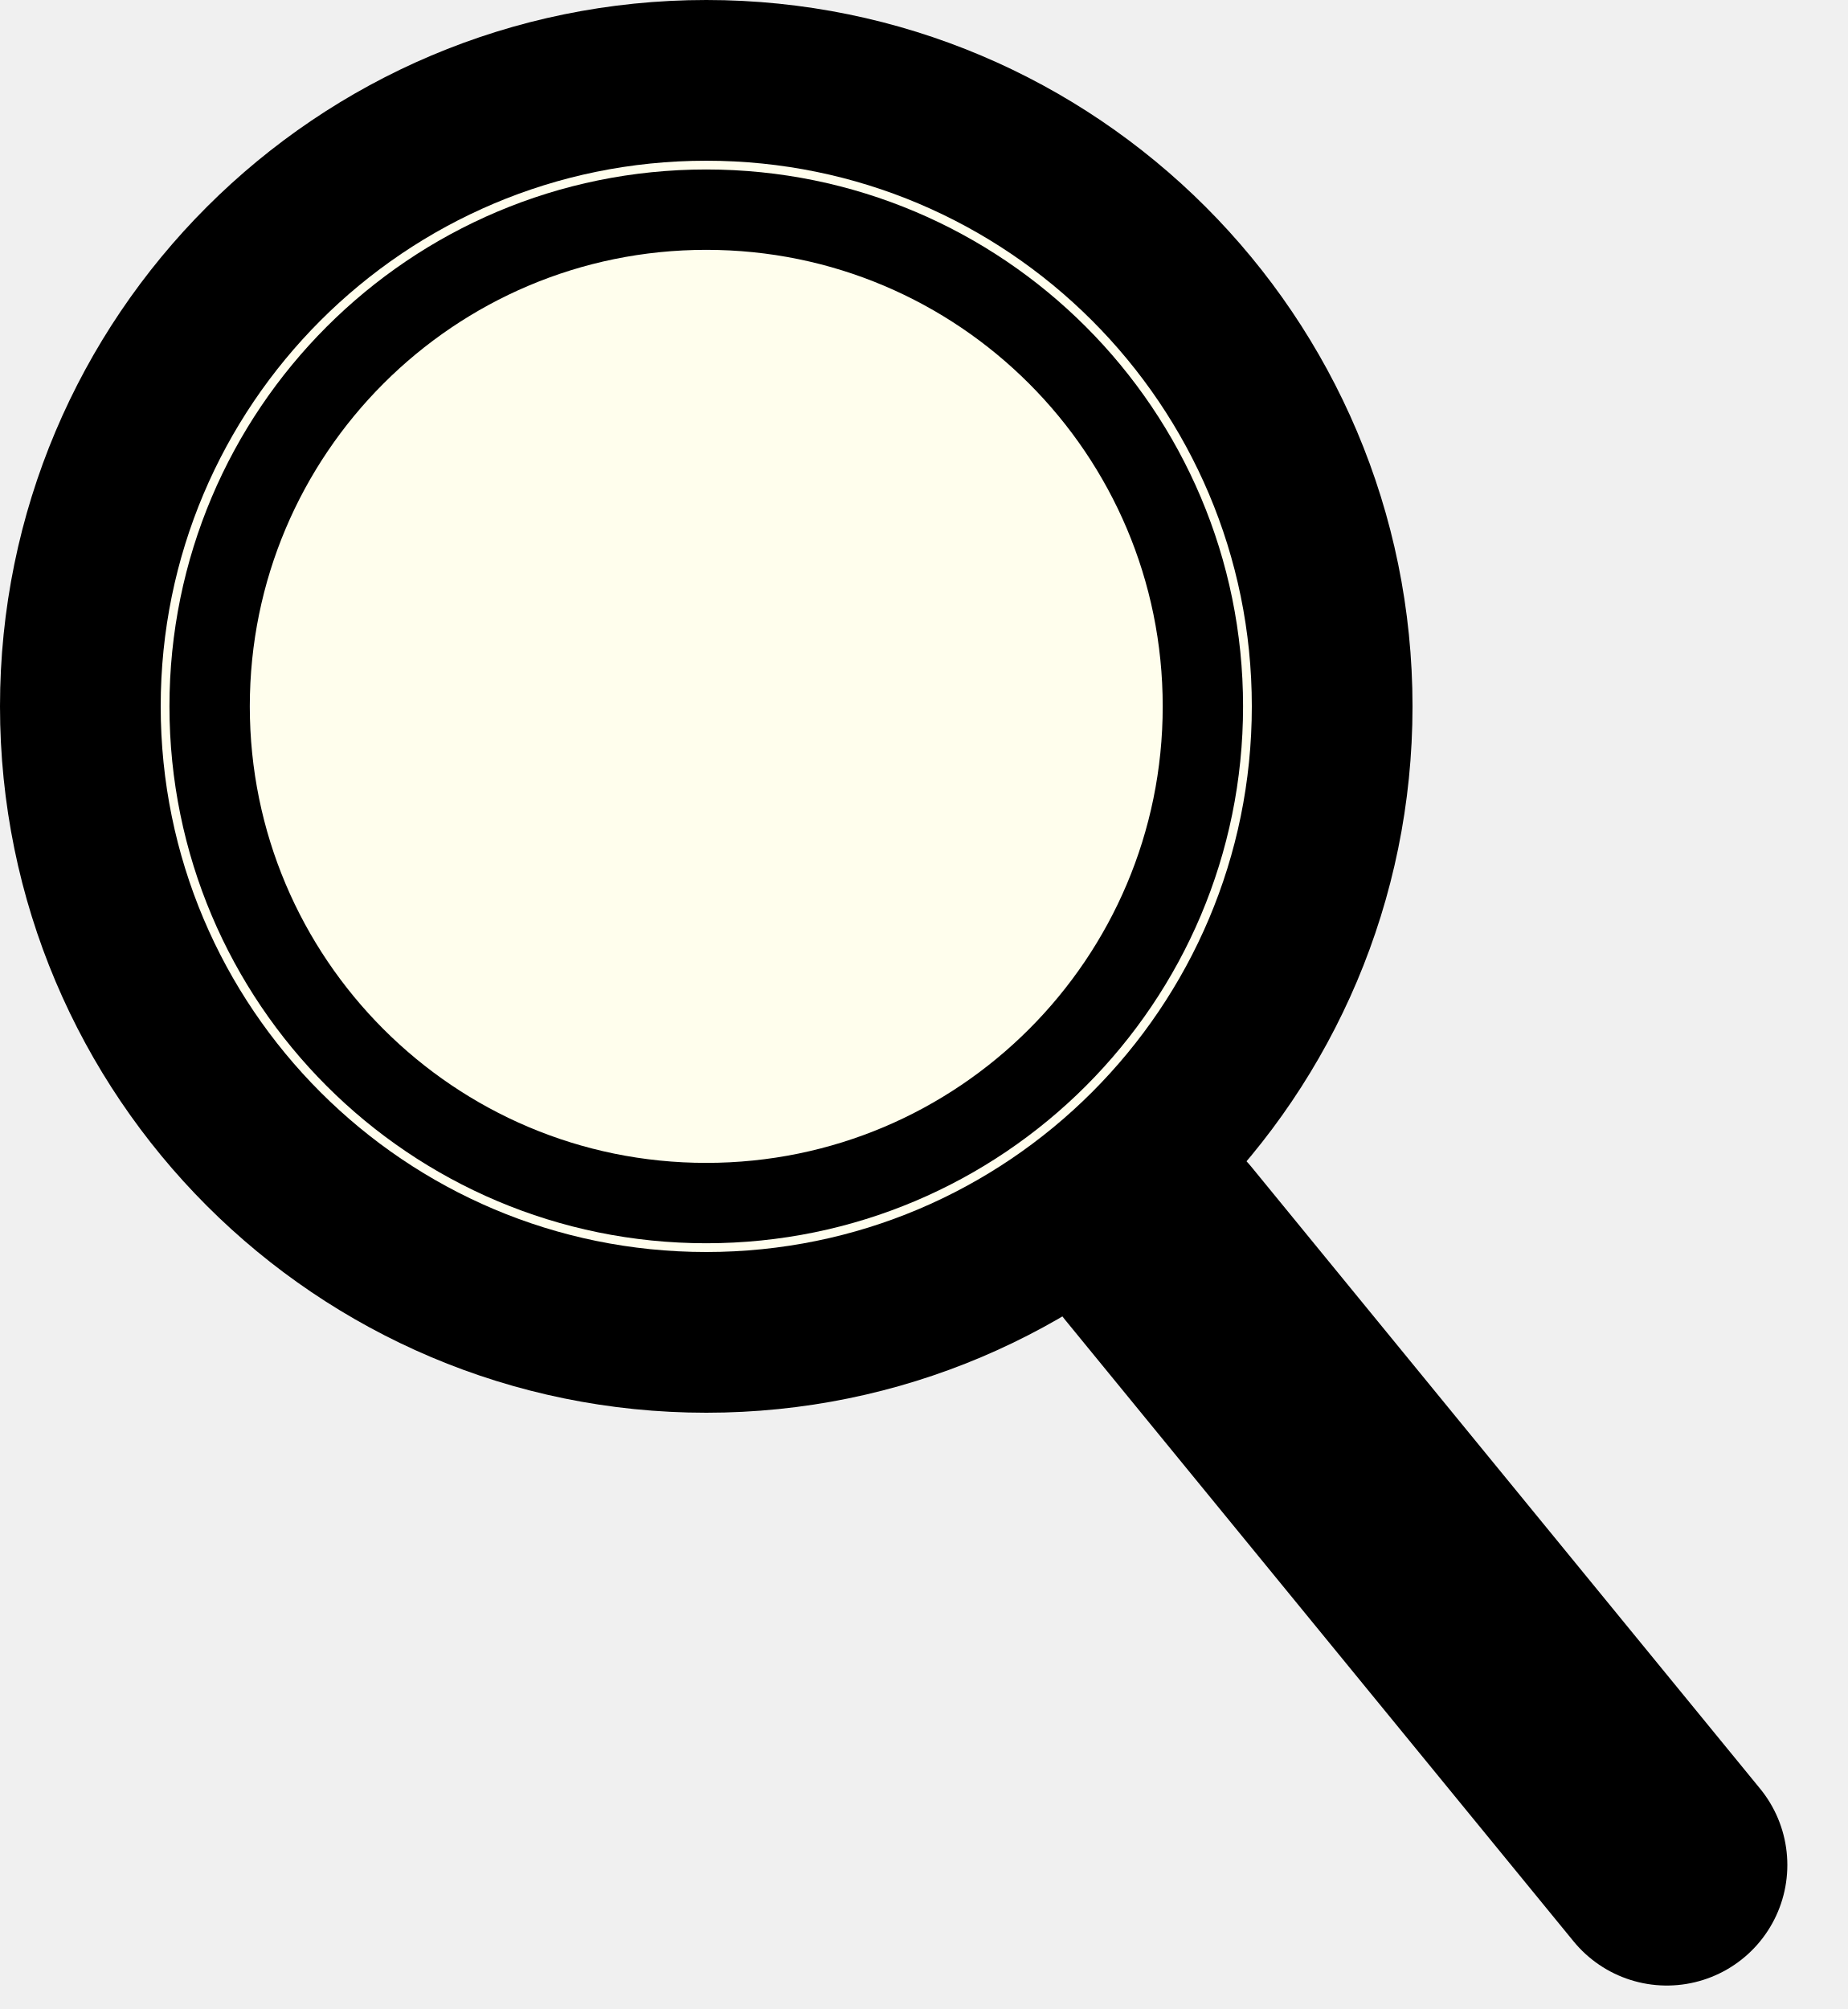
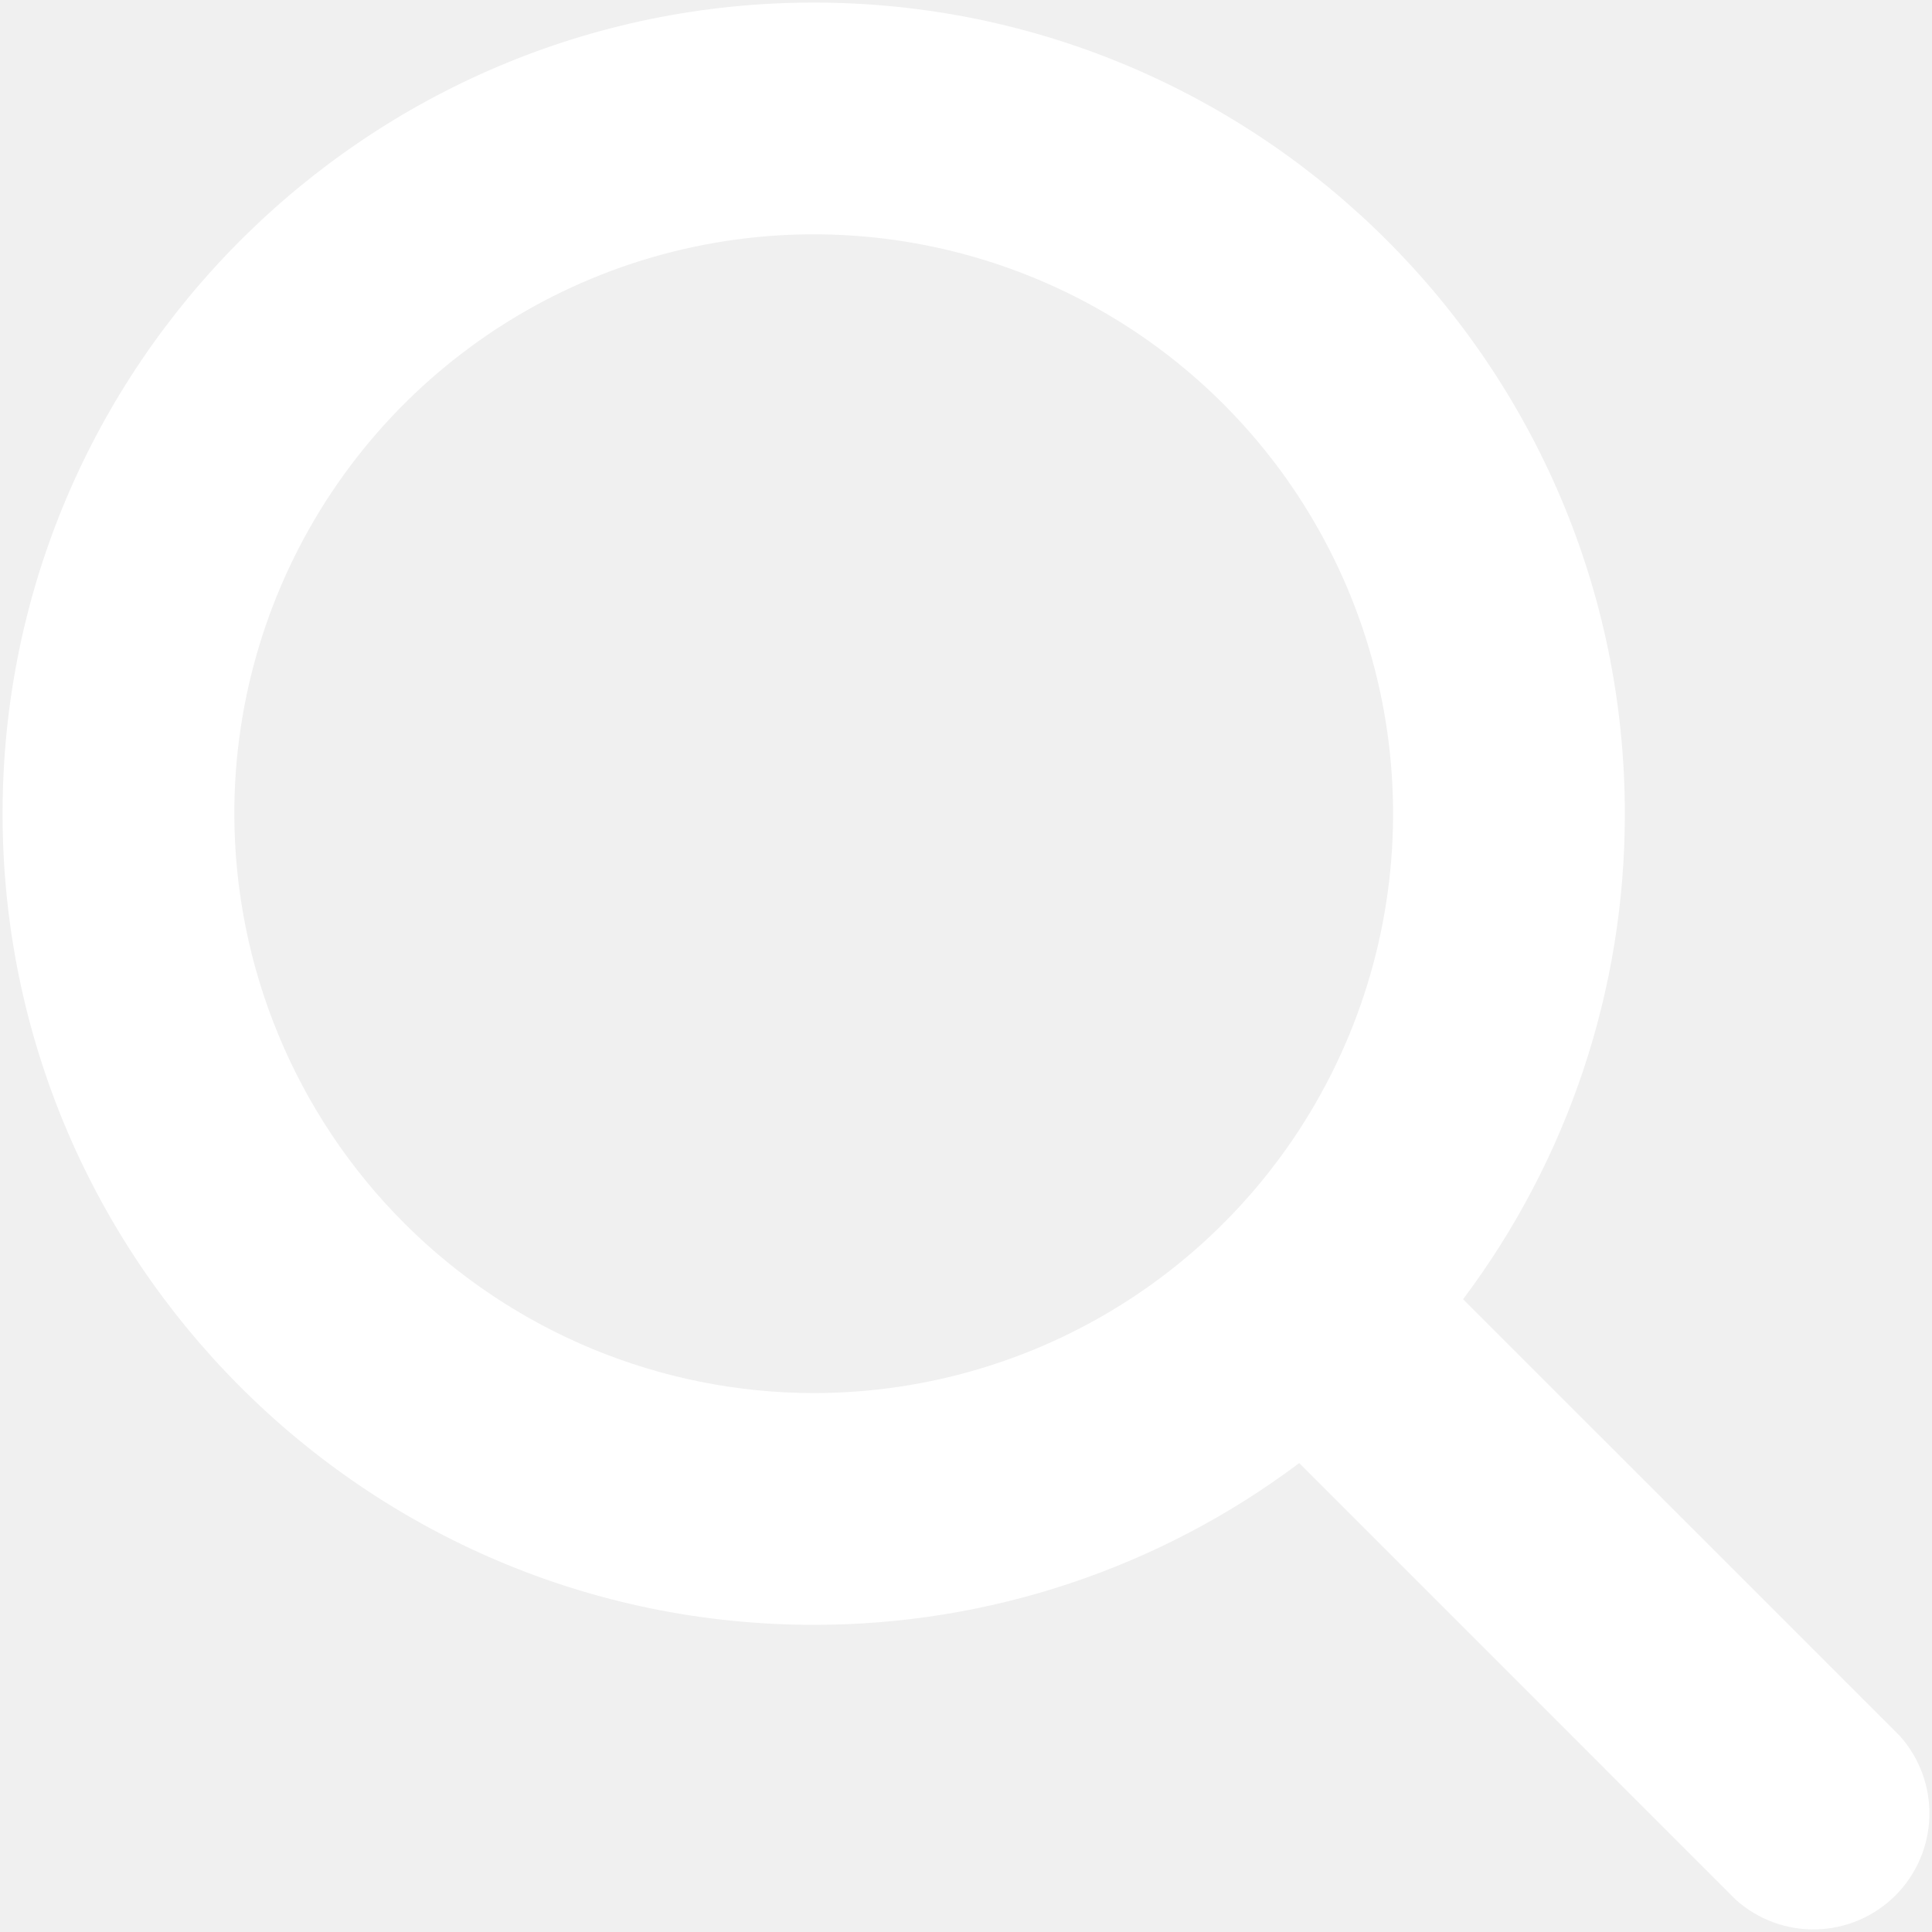
- <svg xmlns="http://www.w3.org/2000/svg" width="23" height="25" viewBox="0 0 23 25" fill="none">
-   <circle cx="8.79" cy="8.79" r="7.79" fill="#FFFEED" stroke="black" stroke-width="2" />
-   <circle cx="8.79" cy="8.79" r="6.181" fill="#FFFEED" stroke="black" />
-   <path d="M20.745 23.208L14.416 15.473" stroke="black" stroke-width="3" stroke-linecap="round" stroke-linejoin="round" />
+ <svg xmlns="http://www.w3.org/2000/svg" width="113" height="113" viewBox="0 0 113 113" fill="none">
+   <path d="M111.123 101.537L85.574 75.989C91.725 67.8 95.046 57.834 95.034 47.592C95.034 21.433 73.752 0.15 47.592 0.15C21.433 0.15 0.15 21.433 0.15 47.592C0.15 73.751 21.433 95.034 47.592 95.034C57.834 95.045 67.8 91.725 75.989 85.574L101.537 111.123C102.831 112.279 104.518 112.896 106.252 112.847C107.986 112.799 109.635 112.088 110.862 110.862C112.088 109.635 112.799 107.986 112.847 106.251C112.896 104.517 112.279 102.831 111.123 101.537ZM13.705 47.592C13.705 40.89 15.692 34.338 19.416 28.765C23.14 23.193 28.432 18.849 34.624 16.284C40.816 13.72 47.63 13.048 54.203 14.356C60.777 15.664 66.815 18.891 71.554 23.63C76.293 28.37 79.521 34.407 80.828 40.981C82.136 47.554 81.465 54.368 78.9 60.56C76.335 66.752 71.992 72.045 66.419 75.768C60.846 79.492 54.295 81.479 47.592 81.479C38.608 81.469 29.995 77.895 23.642 71.542C17.29 65.189 13.716 56.576 13.705 47.592Z" fill="white" />
</svg>
